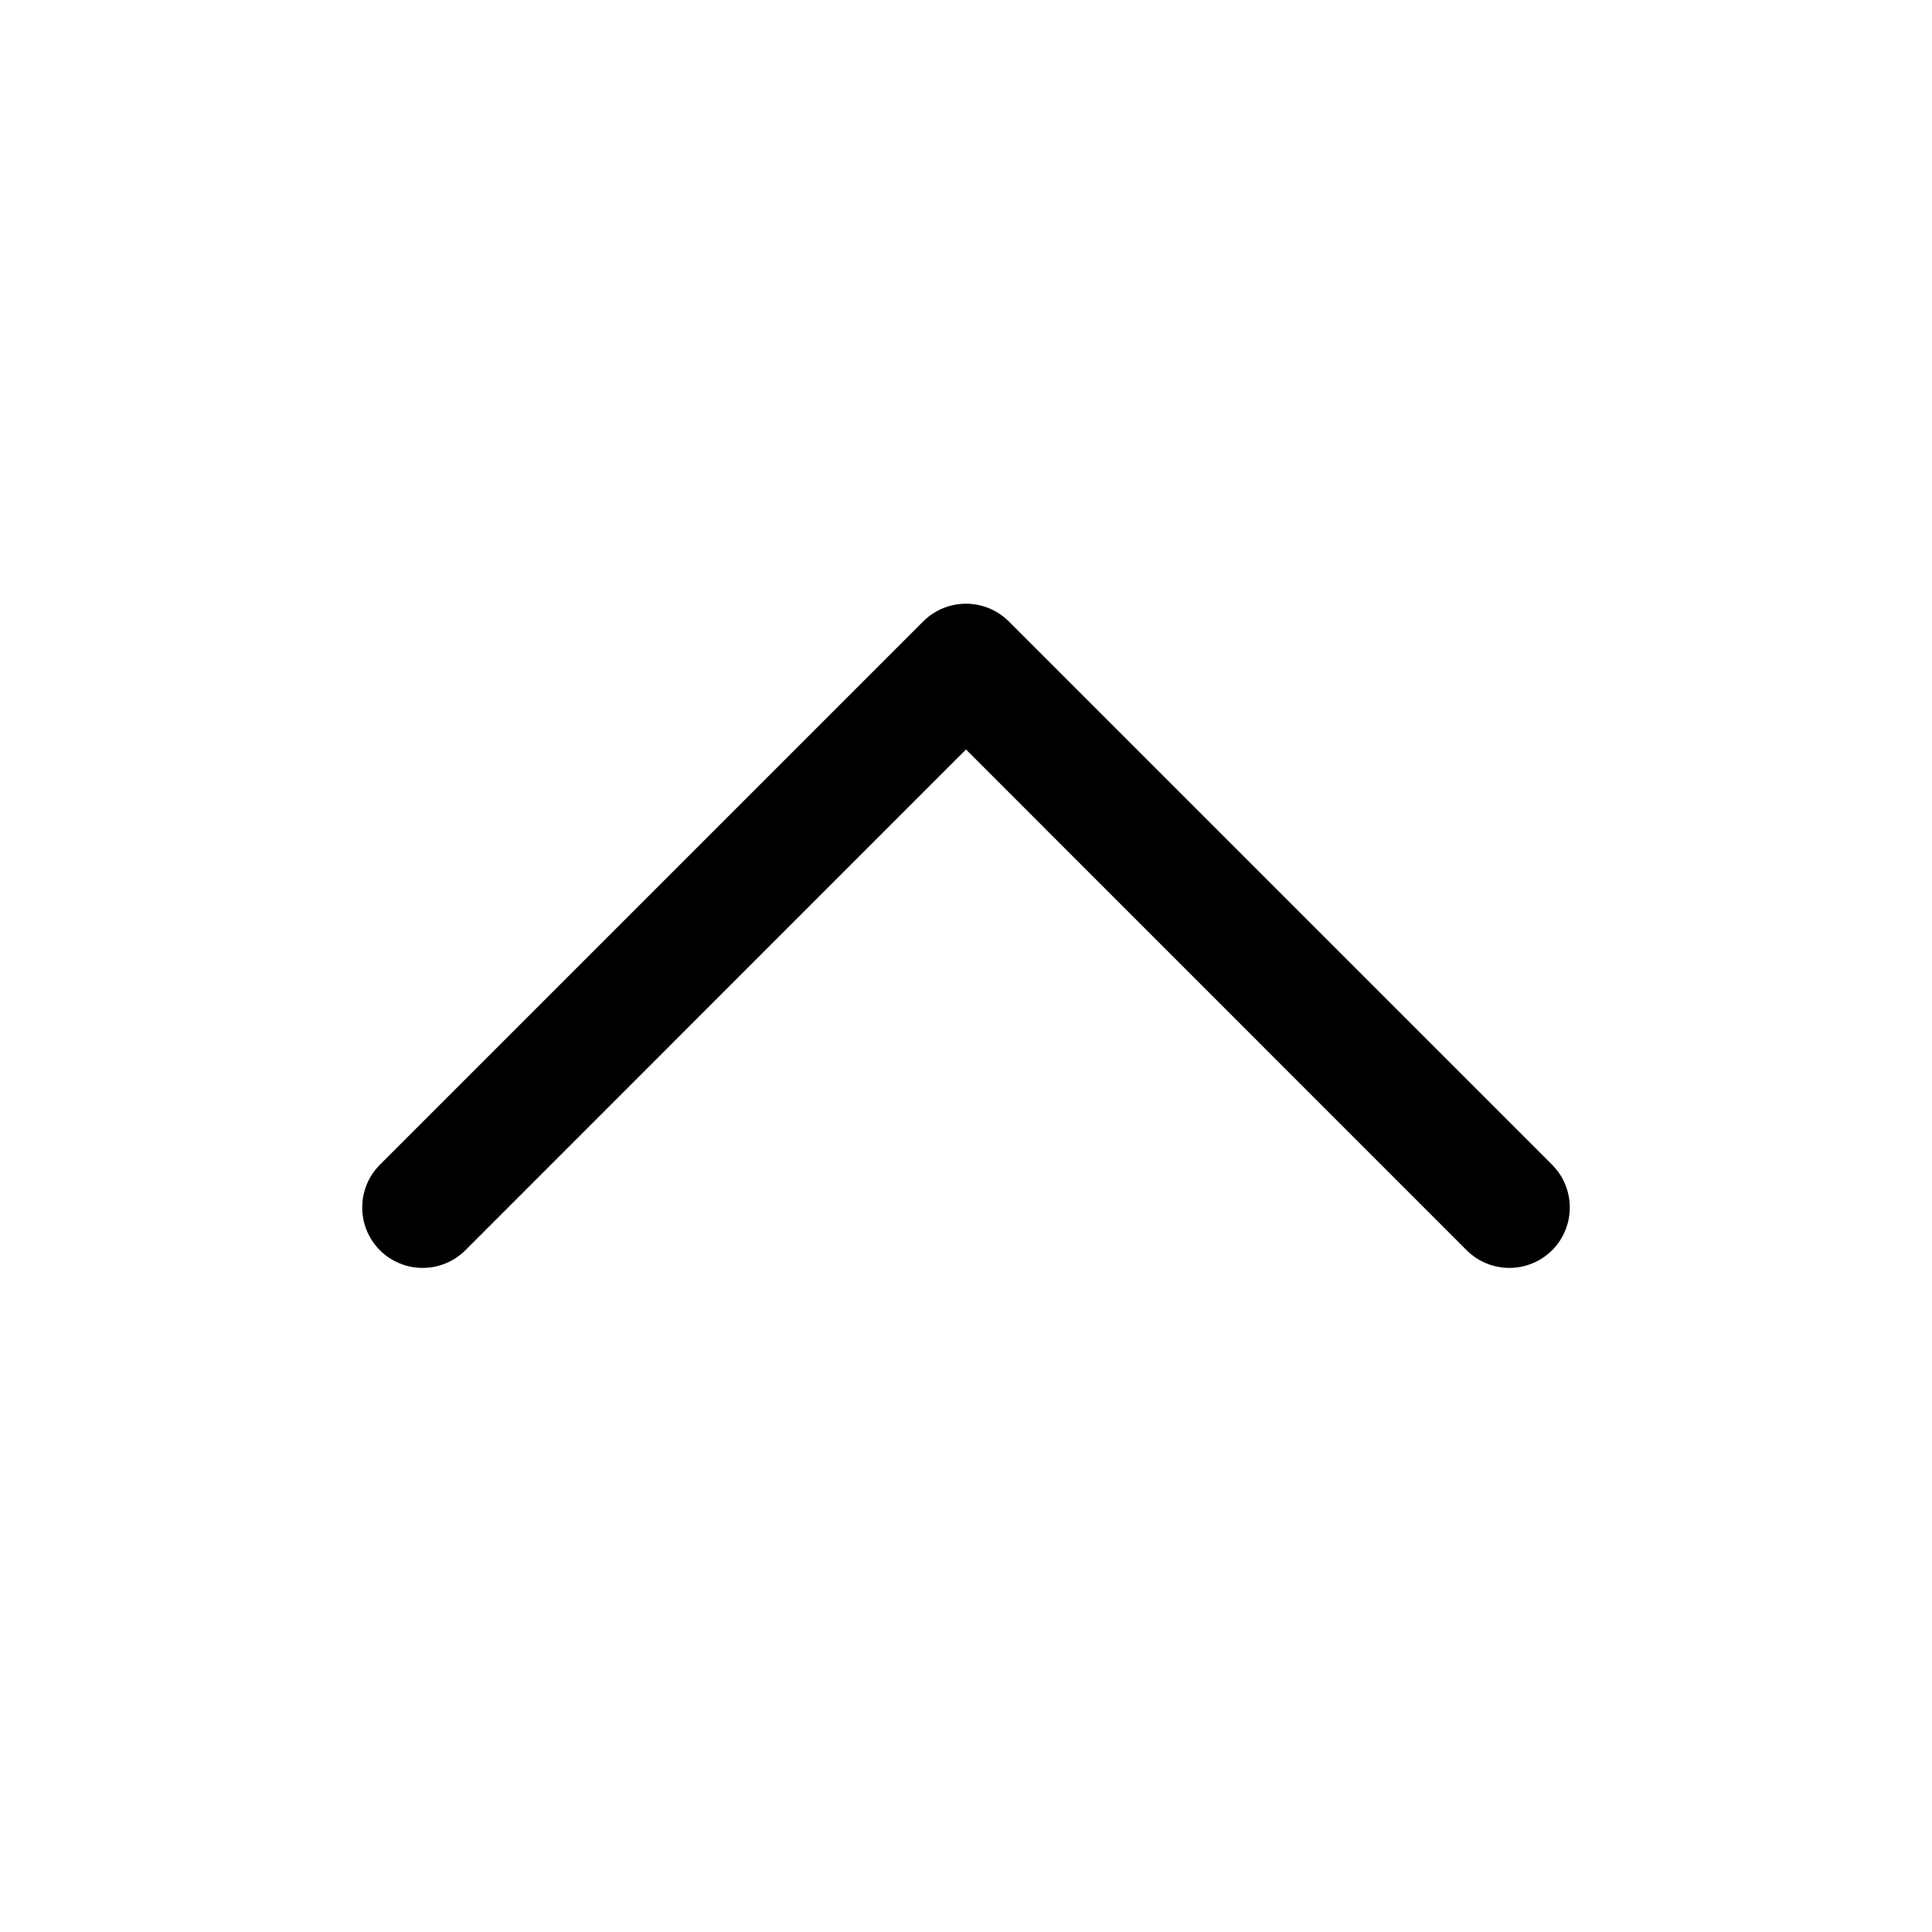
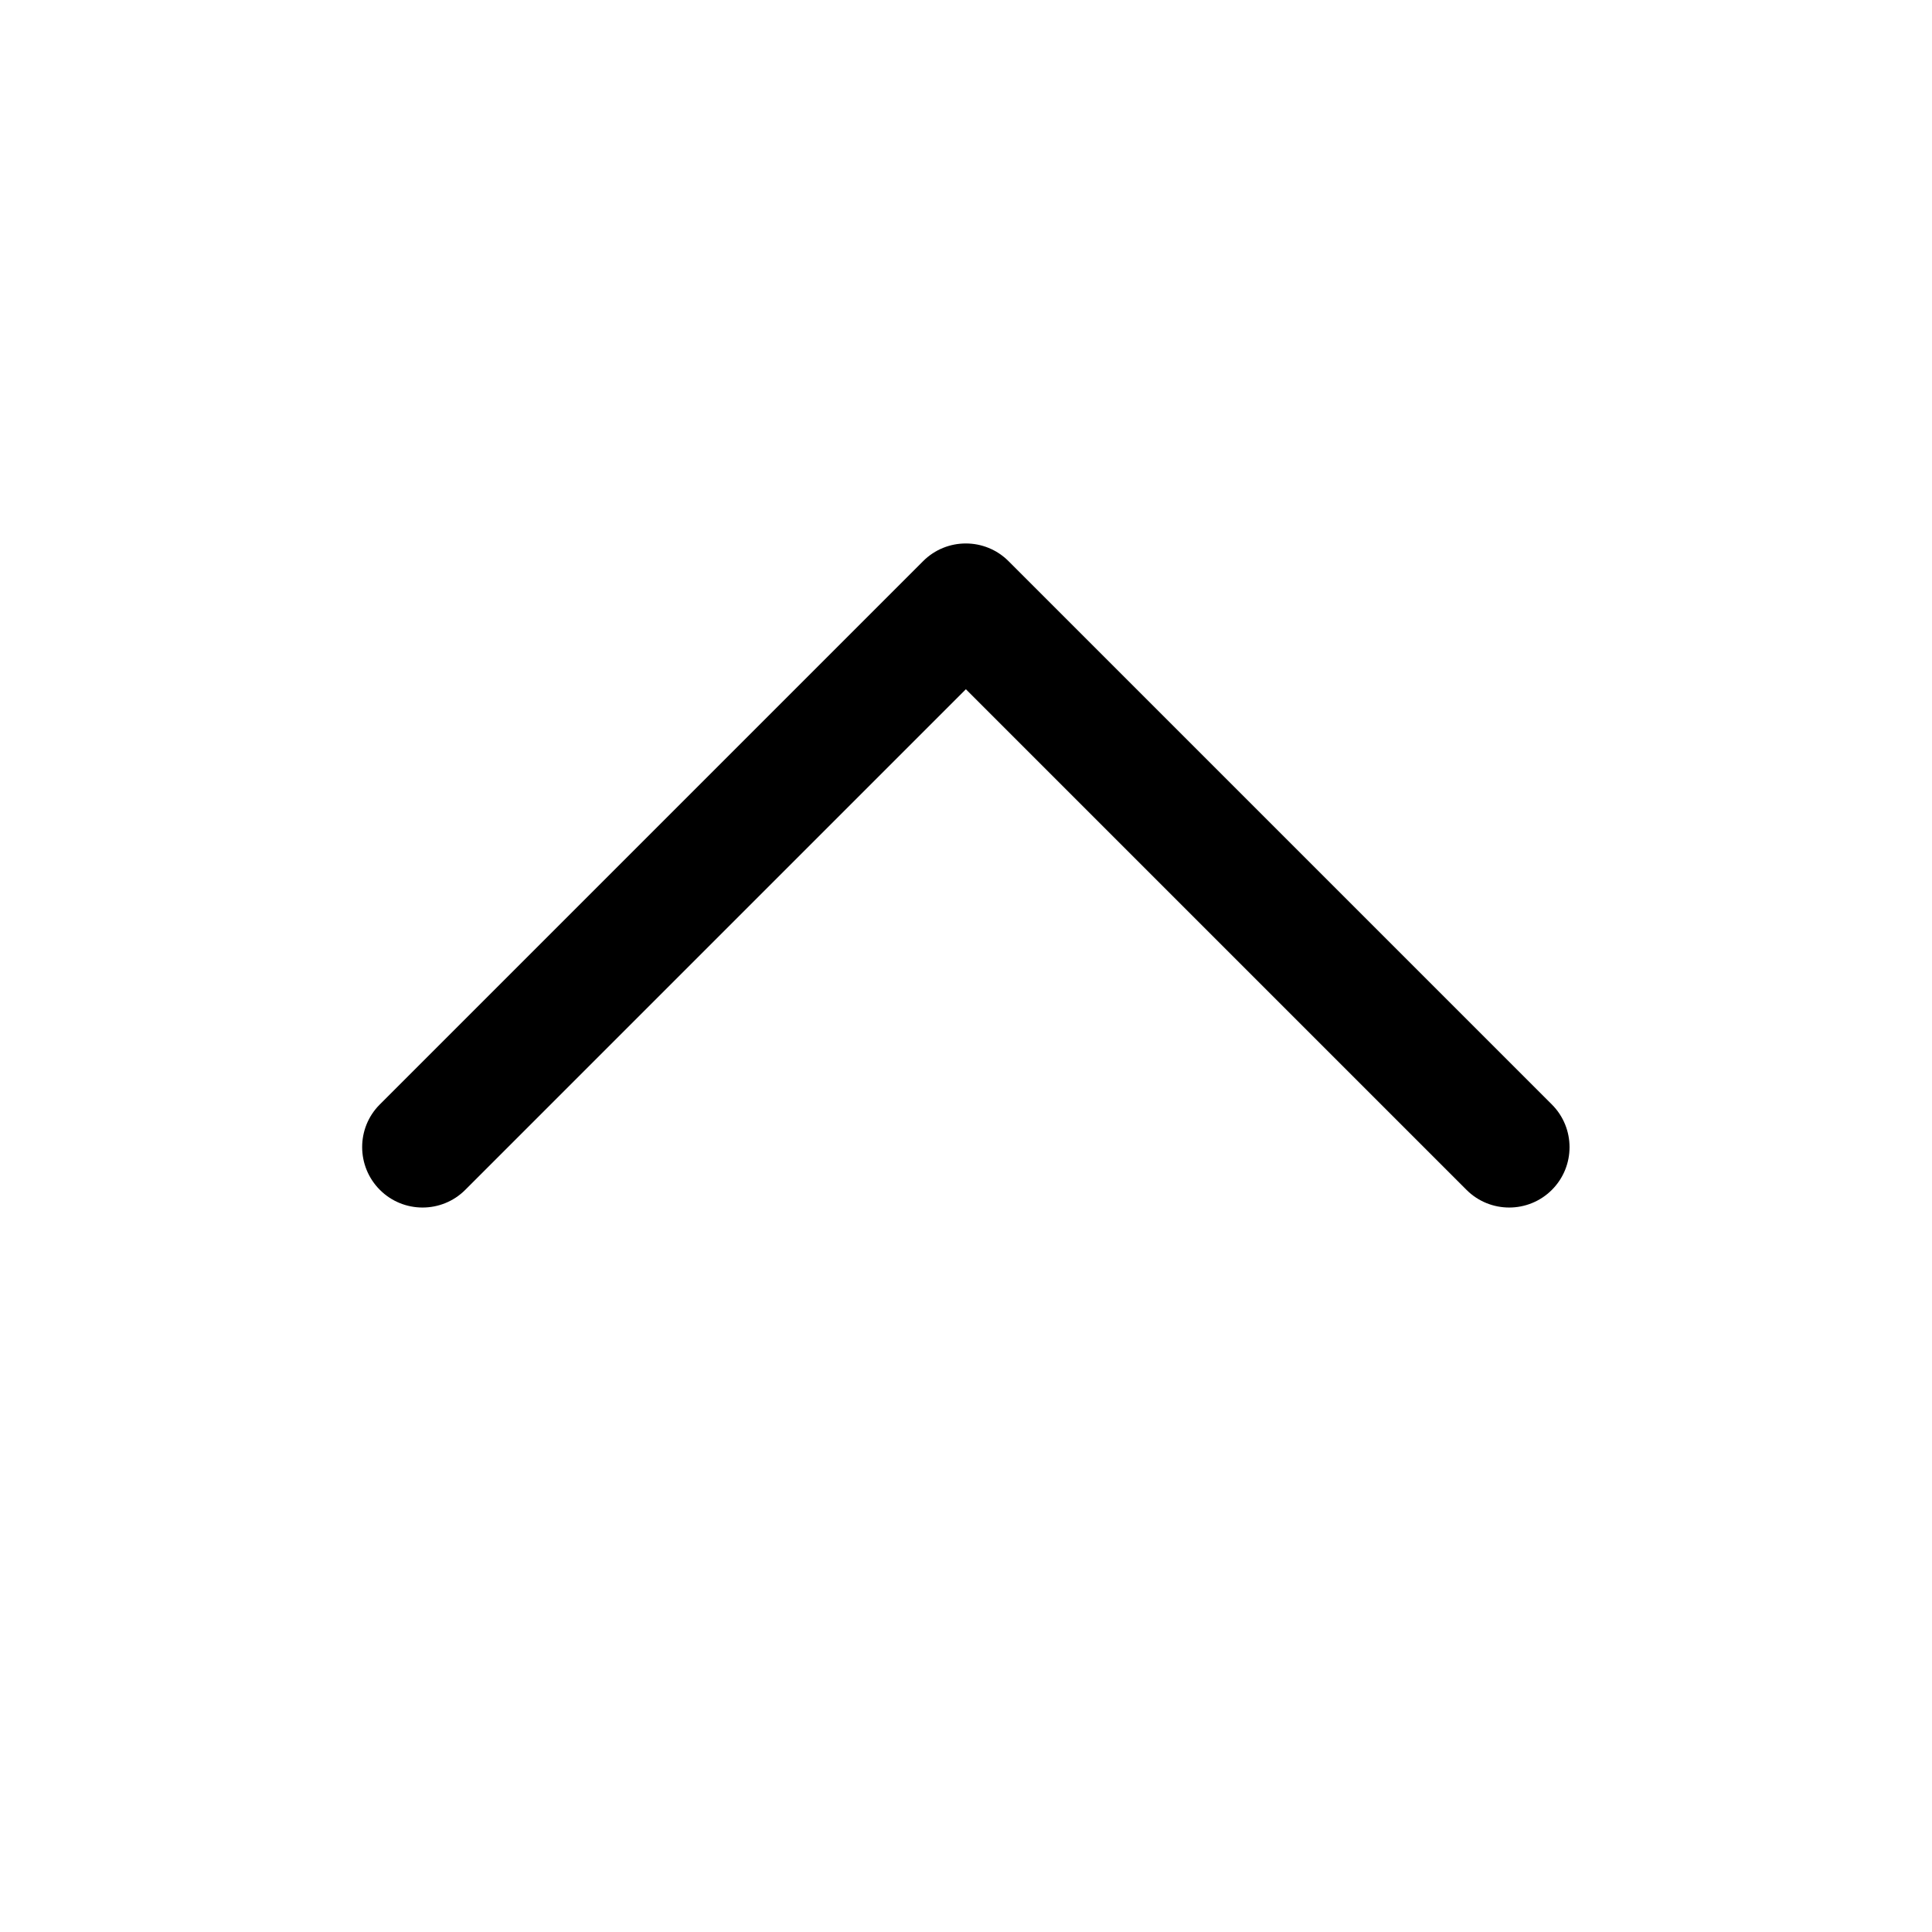
<svg xmlns="http://www.w3.org/2000/svg" width="16" height="16" viewBox="0 0 16 16" fill="currentColor">
-   <path d="M3.146 10.354C3.342 10.549 3.658 10.549 3.854 10.354L8 6.207L12.146 10.354C12.342 10.549 12.658 10.549 12.854 10.354C13.049 10.158 13.049 9.842 12.854 9.646L8.354 5.146C8.158 4.951 7.842 4.951 7.646 5.146L3.146 9.646C2.951 9.842 2.951 10.158 3.146 10.354Z" />
+   <path d="M3.146 9.854C3.341 10.049 3.658 10.049 3.853 9.854L7.999 5.708L12.145 9.854C12.34 10.049 12.657 10.049 12.852 9.854C13.047 9.659 13.047 9.342 12.852 9.147L8.352 4.647C8.157 4.452 7.84 4.452 7.645 4.647L3.145 9.147C2.95 9.342 2.951 9.659 3.146 9.854Z" />
</svg>
